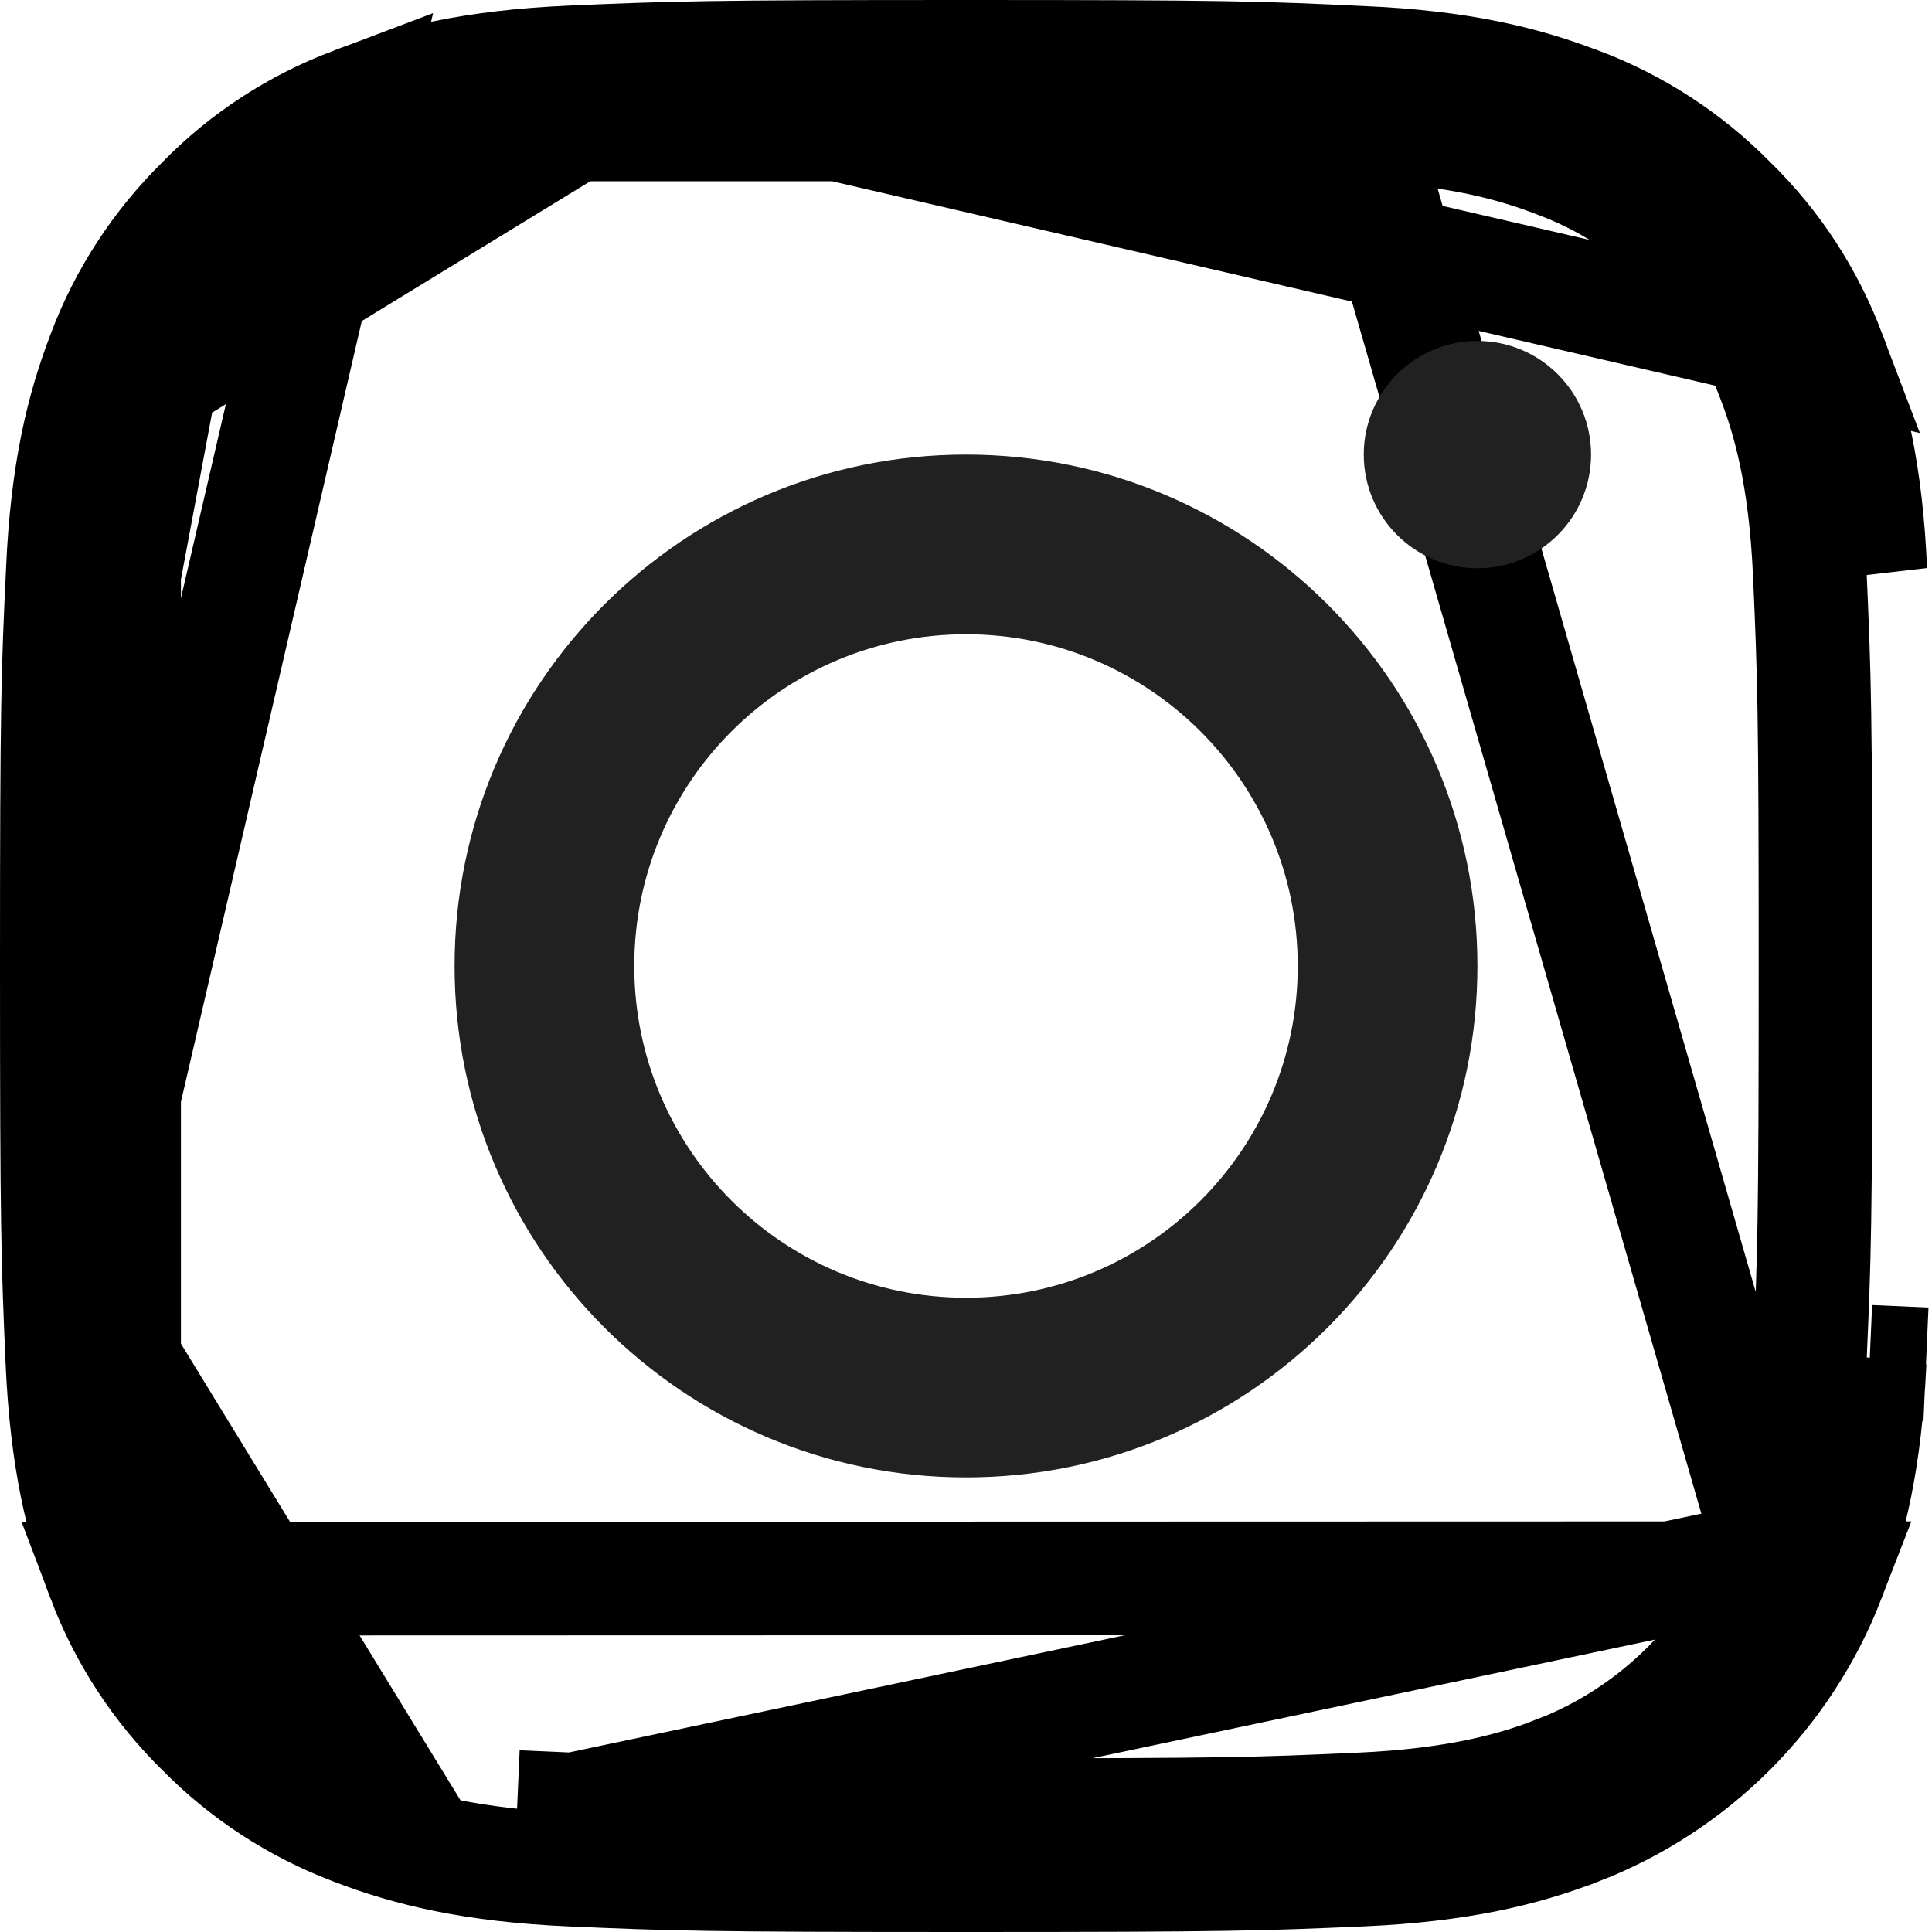
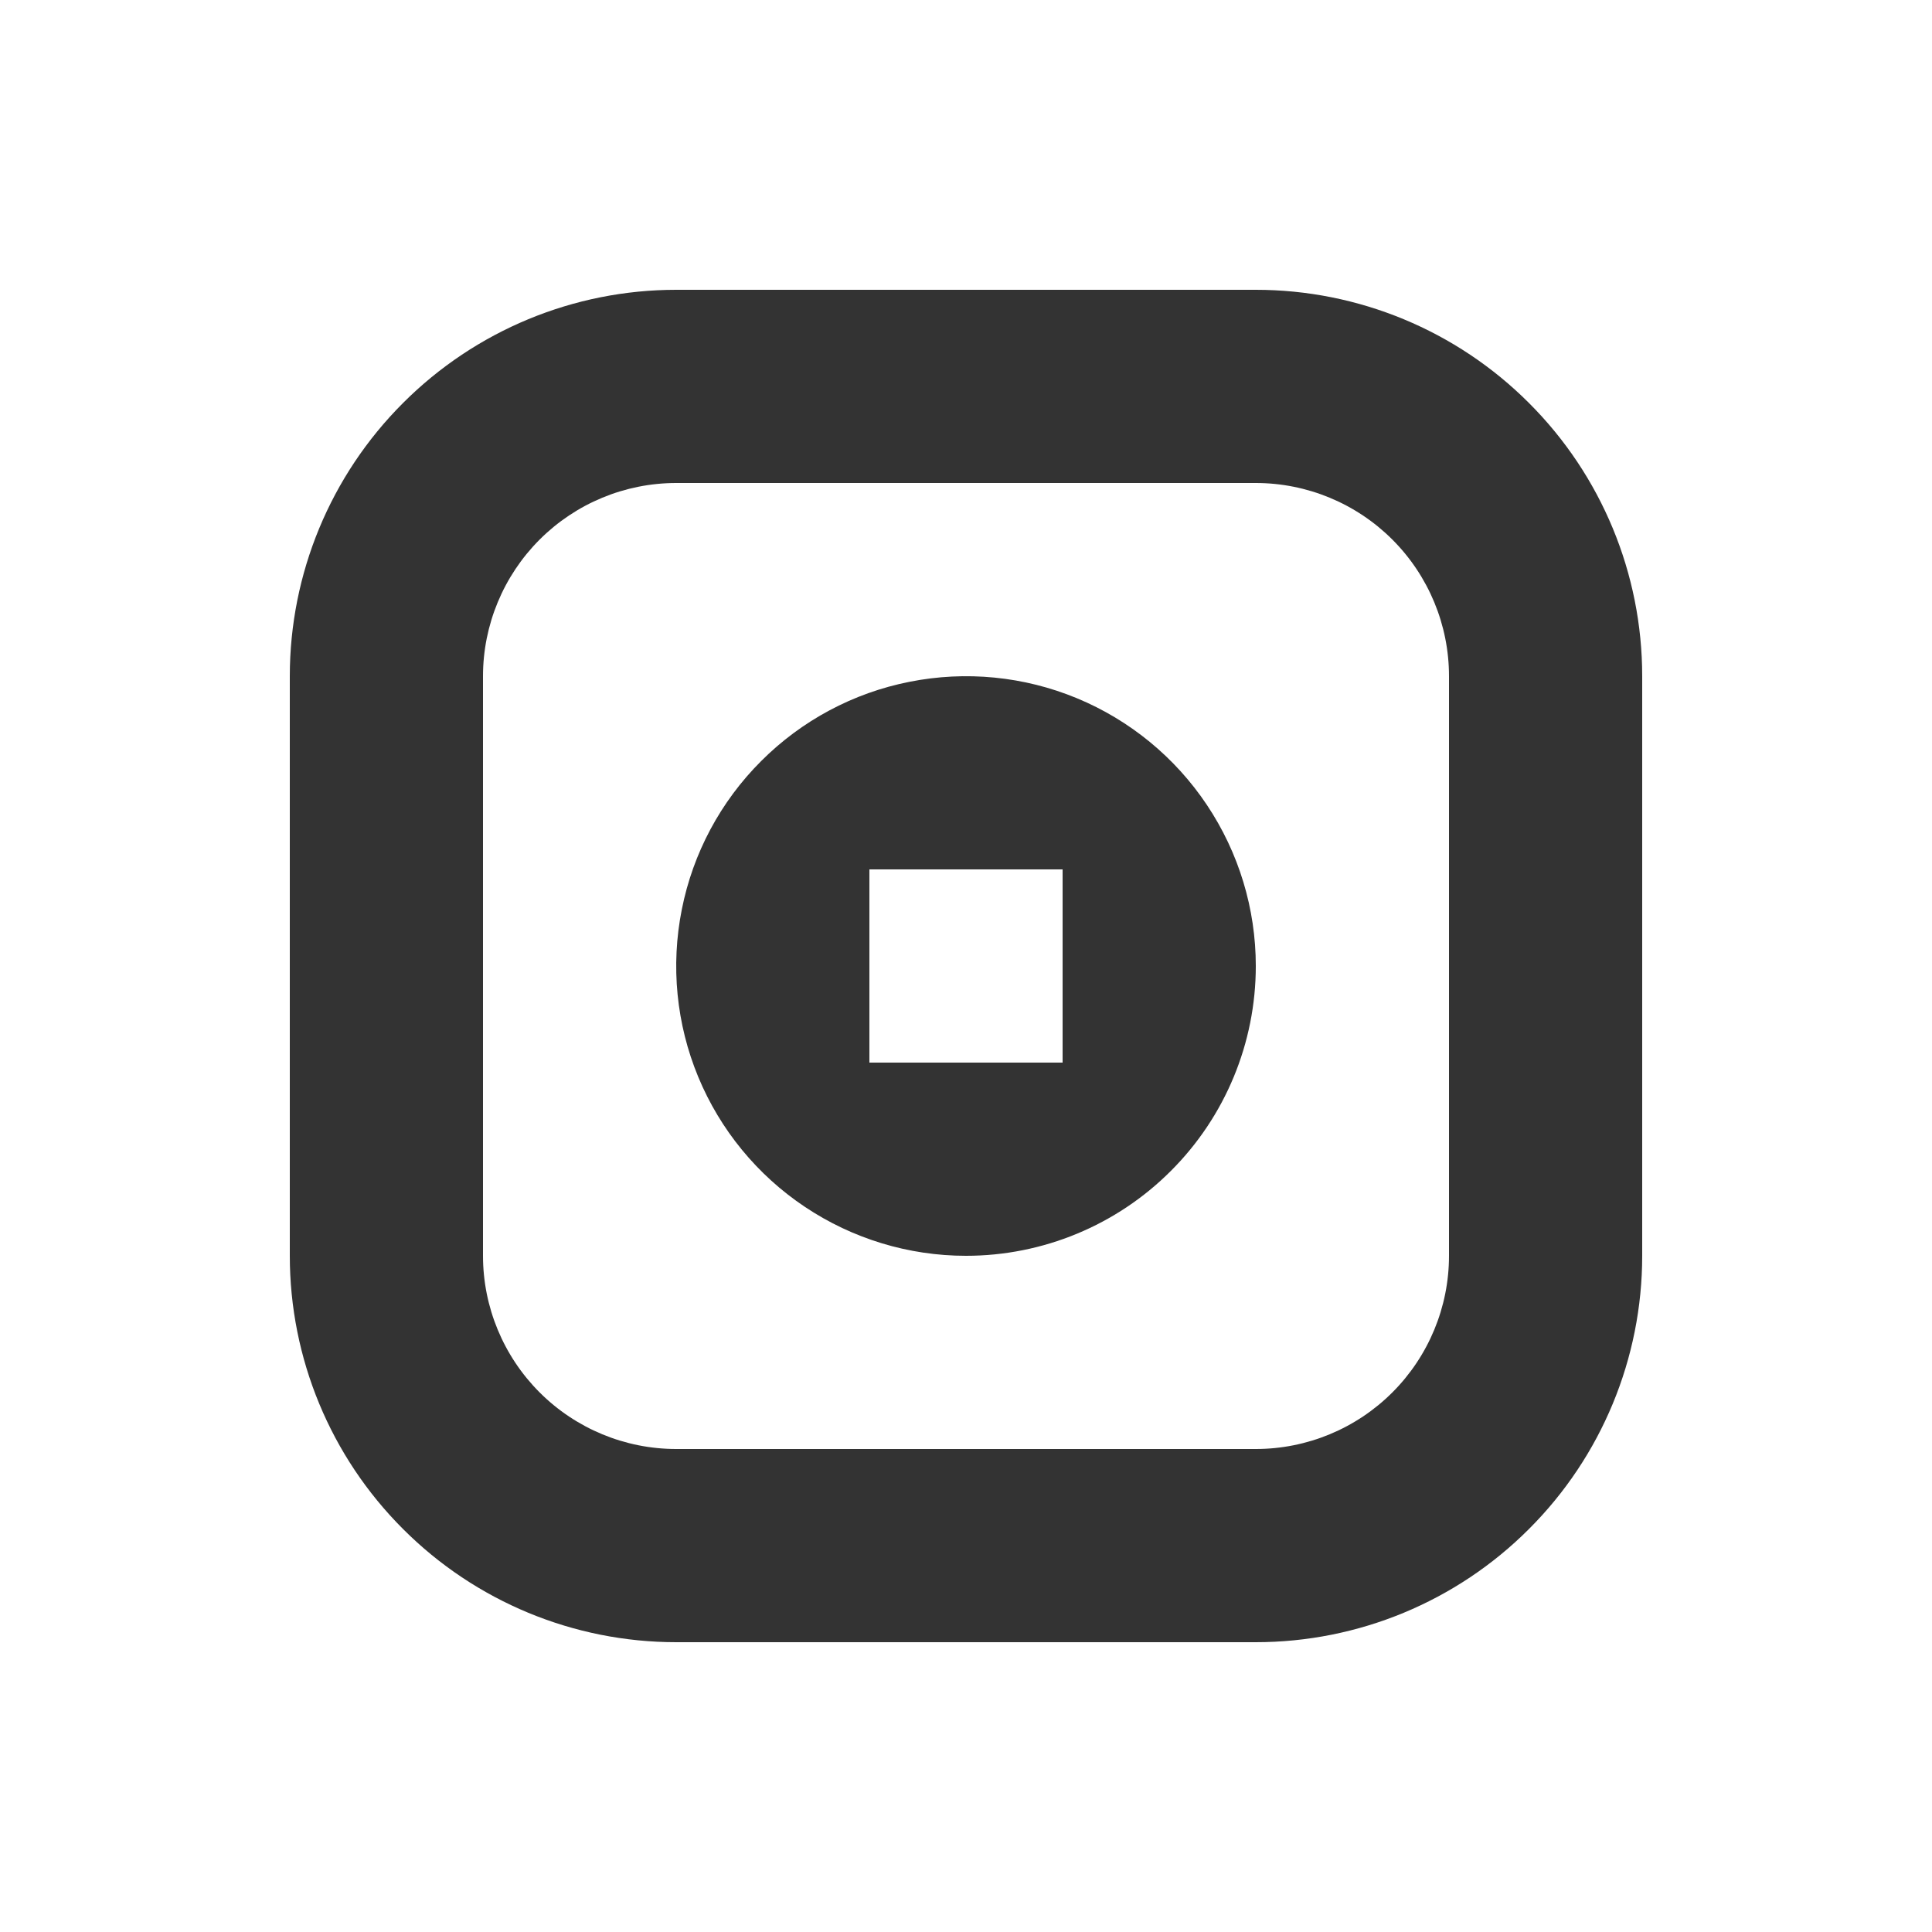
- <svg xmlns="http://www.w3.org/2000/svg" width="17" height="17" viewBox="0 0 17 17" fill="none">
-   <path d="M16.094 3.112L16.094 3.112C15.903 2.608 15.611 2.159 15.229 1.786L15.222 1.779L15.222 1.779C14.847 1.398 14.394 1.103 13.898 0.916L13.893 0.915L13.893 0.915C13.407 0.727 12.843 0.59 11.989 0.553L11.987 0.553C11.089 0.51 10.809 0.5 8.503 0.5C6.197 0.5 5.917 0.51 5.021 0.549L16.094 3.112ZM16.094 3.112L16.096 3.117M16.094 3.112L16.096 3.117M16.096 3.117C16.283 3.599 16.42 4.165 16.457 5.02L16.096 3.117ZM3.113 0.913L3.113 0.913C2.609 1.103 2.159 1.395 1.786 1.777L1.779 1.784L1.779 1.784C1.399 2.159 1.103 2.612 0.916 3.109L0.915 3.113L0.915 3.113C0.727 3.599 0.59 4.163 0.553 5.017L0.553 5.018C0.51 5.917 0.5 6.196 0.5 8.502C0.5 10.807 0.51 11.088 0.549 11.983L3.113 0.913ZM3.113 0.913L3.118 0.911M3.113 0.913L3.118 0.911M3.118 0.911C3.6 0.724 4.166 0.587 5.021 0.549L3.118 0.911ZM0.913 13.891L0.913 13.891C1.103 14.394 1.398 14.844 1.779 15.219L1.785 15.225L1.785 15.225C2.159 15.605 2.613 15.9 3.109 16.087L3.113 16.089C3.6 16.277 4.163 16.413 5.018 16.451C5.914 16.49 6.194 16.5 8.5 16.5C10.806 16.5 11.086 16.49 11.982 16.451C12.837 16.413 13.404 16.276 13.886 16.089L13.887 16.089C14.898 15.698 15.698 14.898 16.089 13.887L0.913 13.891ZM0.913 13.891L0.911 13.886M0.913 13.891L0.911 13.886M0.911 13.886C0.724 13.404 0.587 12.838 0.549 11.983L0.911 13.886ZM16.451 11.983C16.451 11.983 16.451 11.983 16.451 11.983L16.947 12.005L16.451 11.983ZM16.451 11.983C16.413 12.837 16.276 13.401 16.089 13.887L16.451 11.983ZM13.7 15.597C14.572 15.26 15.263 14.569 15.6 13.697M13.7 15.597C13.7 15.597 13.699 15.597 13.699 15.597L13.519 15.13L13.7 15.596C13.7 15.597 13.7 15.597 13.7 15.597ZM13.7 15.597C13.351 15.732 12.846 15.883 11.963 15.922M15.6 13.697L5.05 15.922L5.072 15.423L5.05 15.922C5.954 15.963 6.236 15.972 8.507 15.972C10.778 15.972 11.056 15.963 11.963 15.922M15.6 13.697C15.735 13.349 15.886 12.847 15.925 11.961M15.6 13.697L11.967 1.095C12.85 1.133 13.351 1.284 13.7 1.419C14.133 1.579 14.529 1.834 14.853 2.168C15.185 2.493 15.44 2.885 15.601 3.32C15.736 3.668 15.886 4.173 15.925 5.052M11.963 15.922L11.941 15.424L11.963 15.922C11.963 15.922 11.963 15.922 11.963 15.922ZM15.925 11.961C15.925 11.961 15.925 11.961 15.925 11.961L15.426 11.939L15.925 11.961ZM15.925 11.961C15.965 11.053 15.975 10.779 15.975 8.508C15.975 6.237 15.965 5.96 15.925 5.052M15.925 5.052C15.925 5.052 15.925 5.052 15.925 5.052L15.427 5.074L15.925 5.052ZM1.416 3.32C1.281 3.668 1.13 4.169 1.092 5.052L1.416 3.32ZM1.416 3.32C1.576 2.887 1.831 2.49 2.17 2.165C2.495 1.834 2.886 1.58 3.32 1.419C3.669 1.284 4.174 1.133 5.053 1.095L1.416 3.32ZM2.163 14.849C2.487 15.183 2.884 15.437 3.317 15.598L1.092 11.964C1.13 12.844 1.281 13.349 1.416 13.697C1.577 14.132 1.832 14.523 2.163 14.849ZM1.041 8.508C1.041 10.779 1.051 11.057 1.092 11.964L1.092 5.053C1.051 5.957 1.041 6.238 1.041 8.508ZM8.51 1.044C6.239 1.044 5.961 1.054 5.053 1.095L11.966 1.095C11.062 1.054 10.784 1.044 8.51 1.044Z" stroke="black" />
-   <path d="M8.5 4C6.016 4 4 6.015 4 8.5C4 10.984 6.016 13 8.5 13C10.985 13 13 10.984 13 8.5C13 6.015 10.985 4 8.5 4ZM8.5 11.419C6.888 11.419 5.581 10.112 5.581 8.5C5.581 6.888 6.888 5.581 8.5 5.581C10.112 5.581 11.419 6.888 11.419 8.5C11.419 10.112 10.112 11.419 8.5 11.419V11.419Z" fill="#212121" />
-   <path d="M14 4C14 4.552 13.552 5 13 5C12.448 5 12 4.552 12 4C12 3.448 12.448 3 13 3C13.552 3 14 3.448 14 4V4Z" fill="#212121" />
+ <svg xmlns="http://www.w3.org/2000/svg" width="20" height="20" viewBox="0 0 20 20" fill="none">
+   <path fill-rule="evenodd" clip-rule="evenodd" d="M13 17H7C5.939 17 4.922 16.579 4.172 15.828C3.421 15.078 3 14.061 3 13V7C3 5.939 3.421 4.922 4.172 4.172C4.922 3.421 5.939 3 7 3H13C14.061 3 15.078 3.421 15.828 4.172C16.579 4.922 17 5.939 17 7V13C17 14.061 16.579 15.078 15.828 15.828C15.078 16.579 14.061 17 13 17ZM15 7C15 6.47 14.789 5.961 14.414 5.586C14.039 5.211 13.53 5 13 5H7C6.47 5 5.961 5.211 5.586 5.586C5.211 5.961 5 6.47 5 7V13C5 13.53 5.211 14.039 5.586 14.414C5.961 14.789 6.47 15 7 15H13C13.53 15 14.039 14.789 14.414 14.414C14.789 14.039 15 13.53 15 13V7ZM10 13C9.407 13 8.827 12.824 8.333 12.494C7.84 12.165 7.455 11.696 7.228 11.148C7.001 10.6 6.942 9.997 7.058 9.415C7.173 8.833 7.459 8.298 7.879 7.879C8.298 7.459 8.833 7.173 9.415 7.058C9.997 6.942 10.6 7.001 11.148 7.228C11.696 7.455 12.165 7.84 12.494 8.333C12.824 8.827 13 9.407 13 10C13 10.796 12.684 11.559 12.121 12.121C11.559 12.684 10.796 13 10 13ZM11 9H9V11H11V9Z" fill="#333333" />
</svg>
